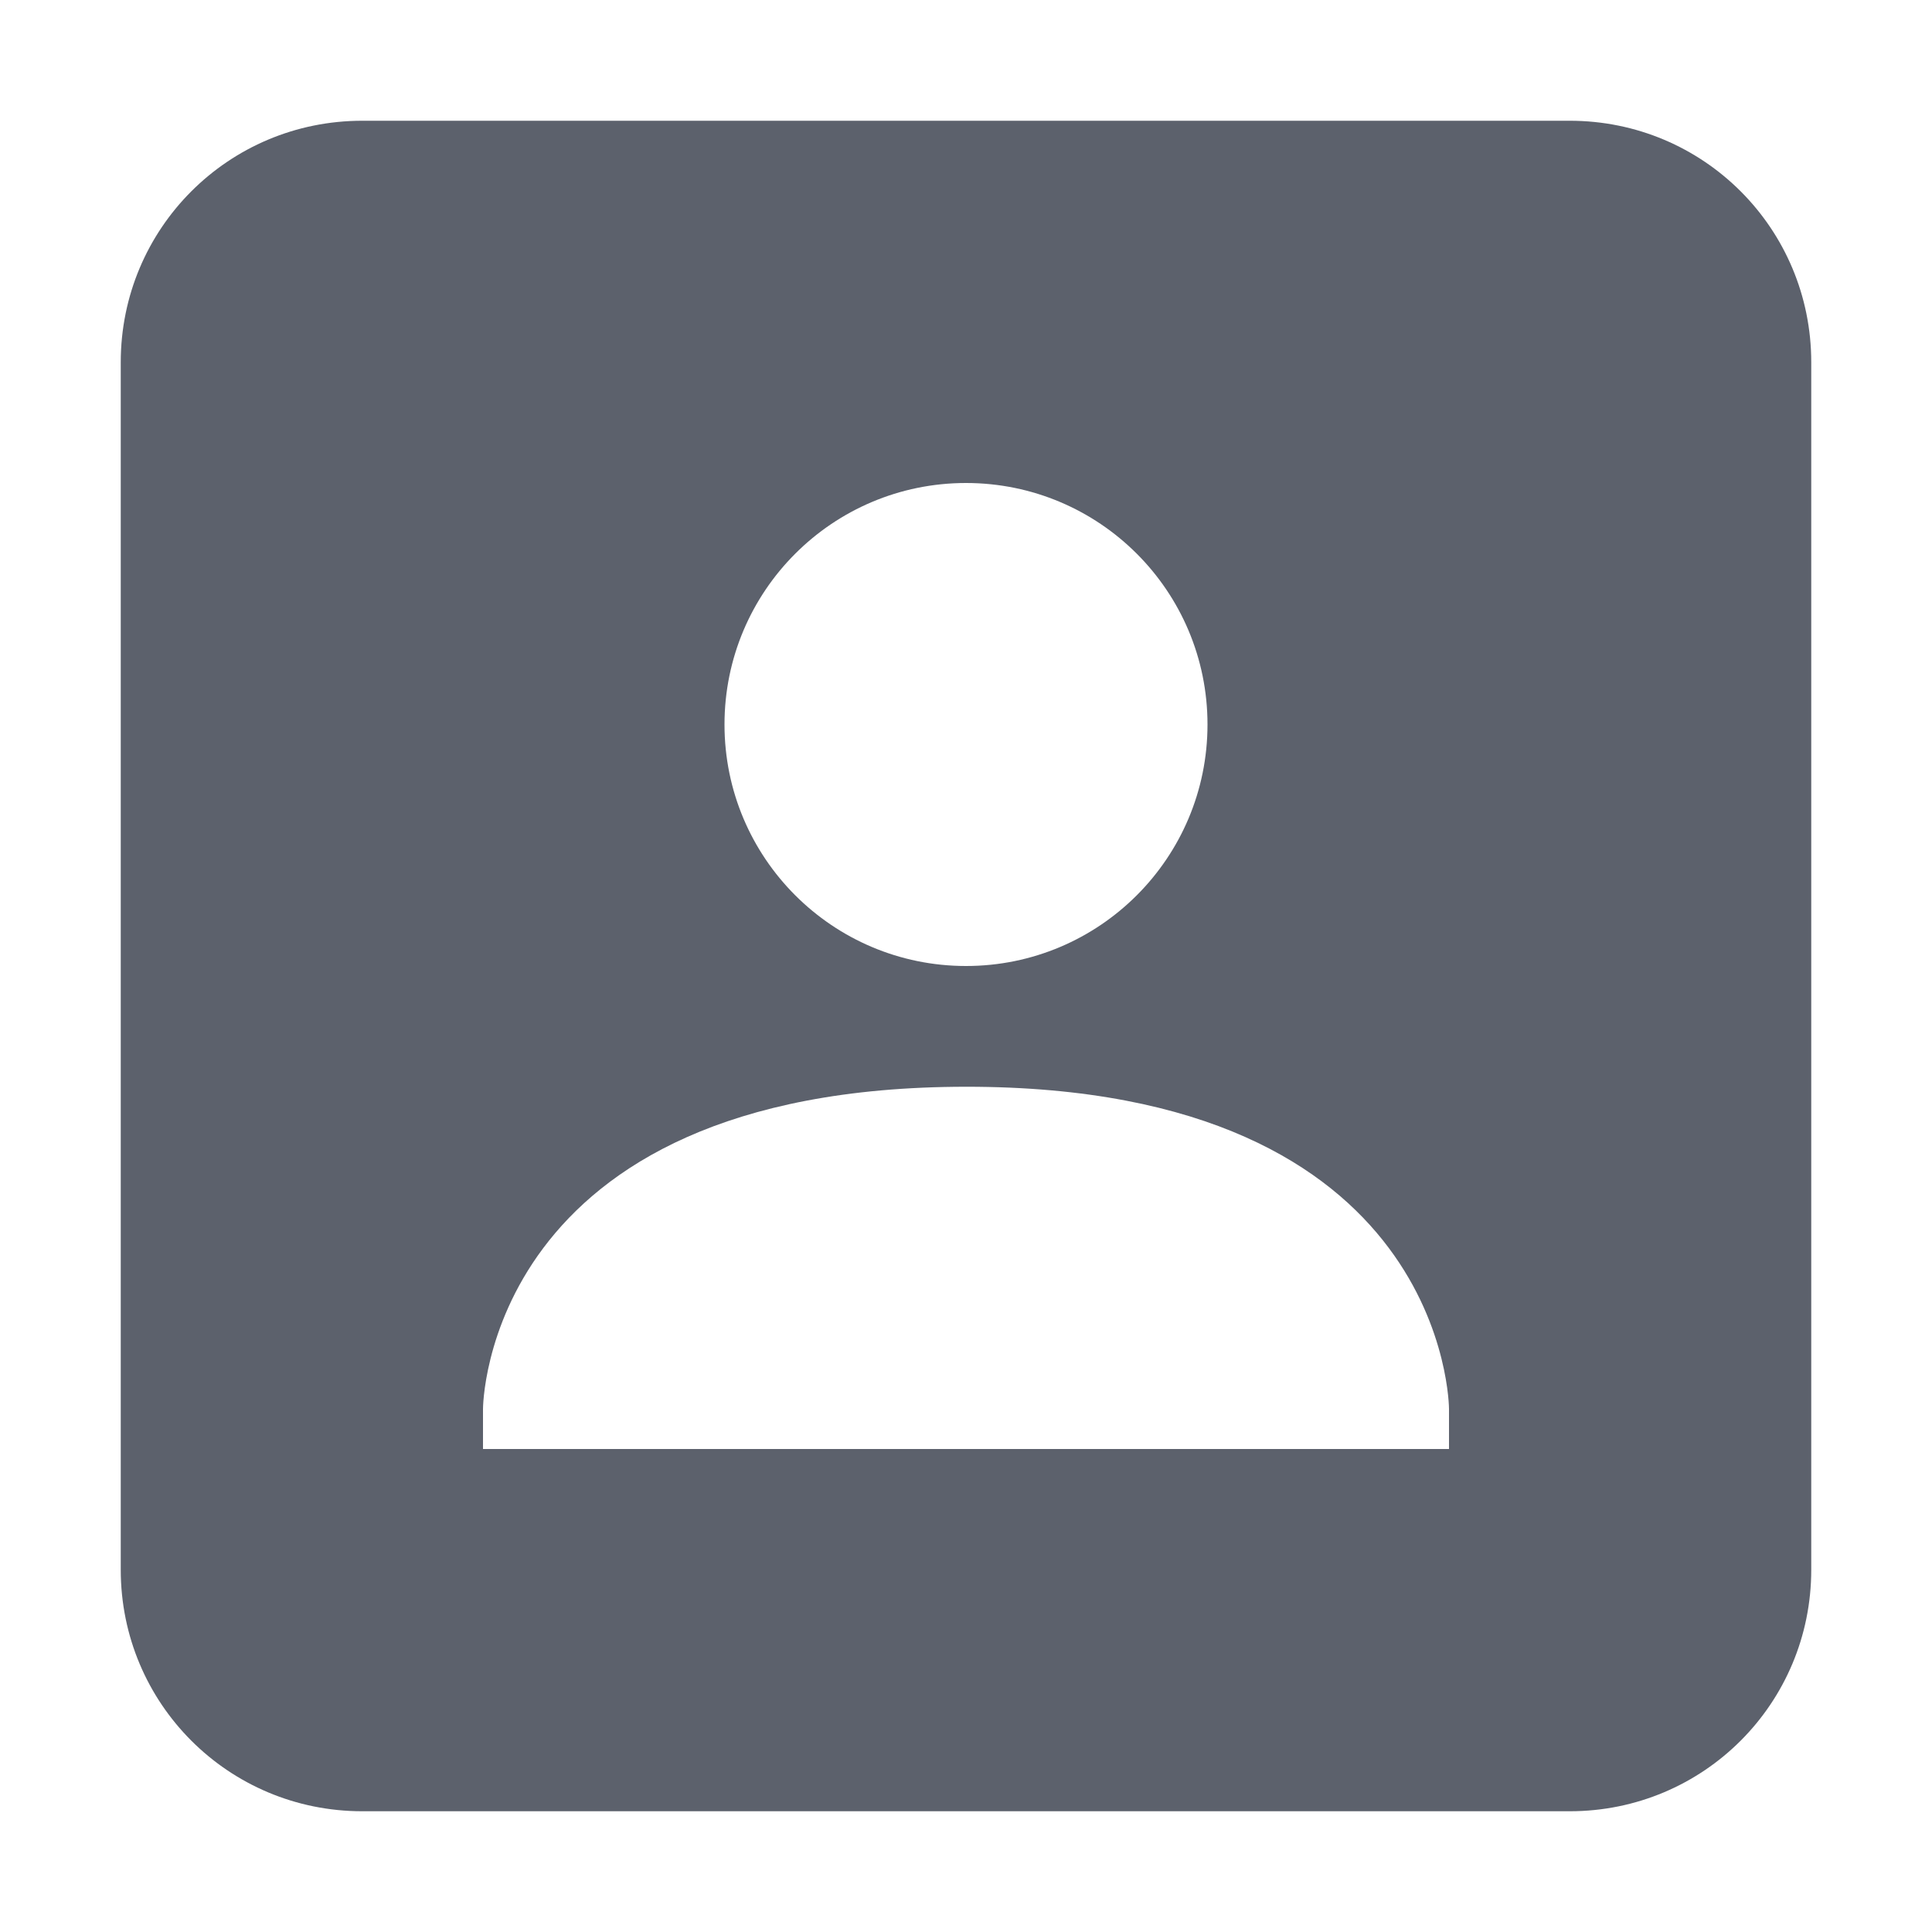
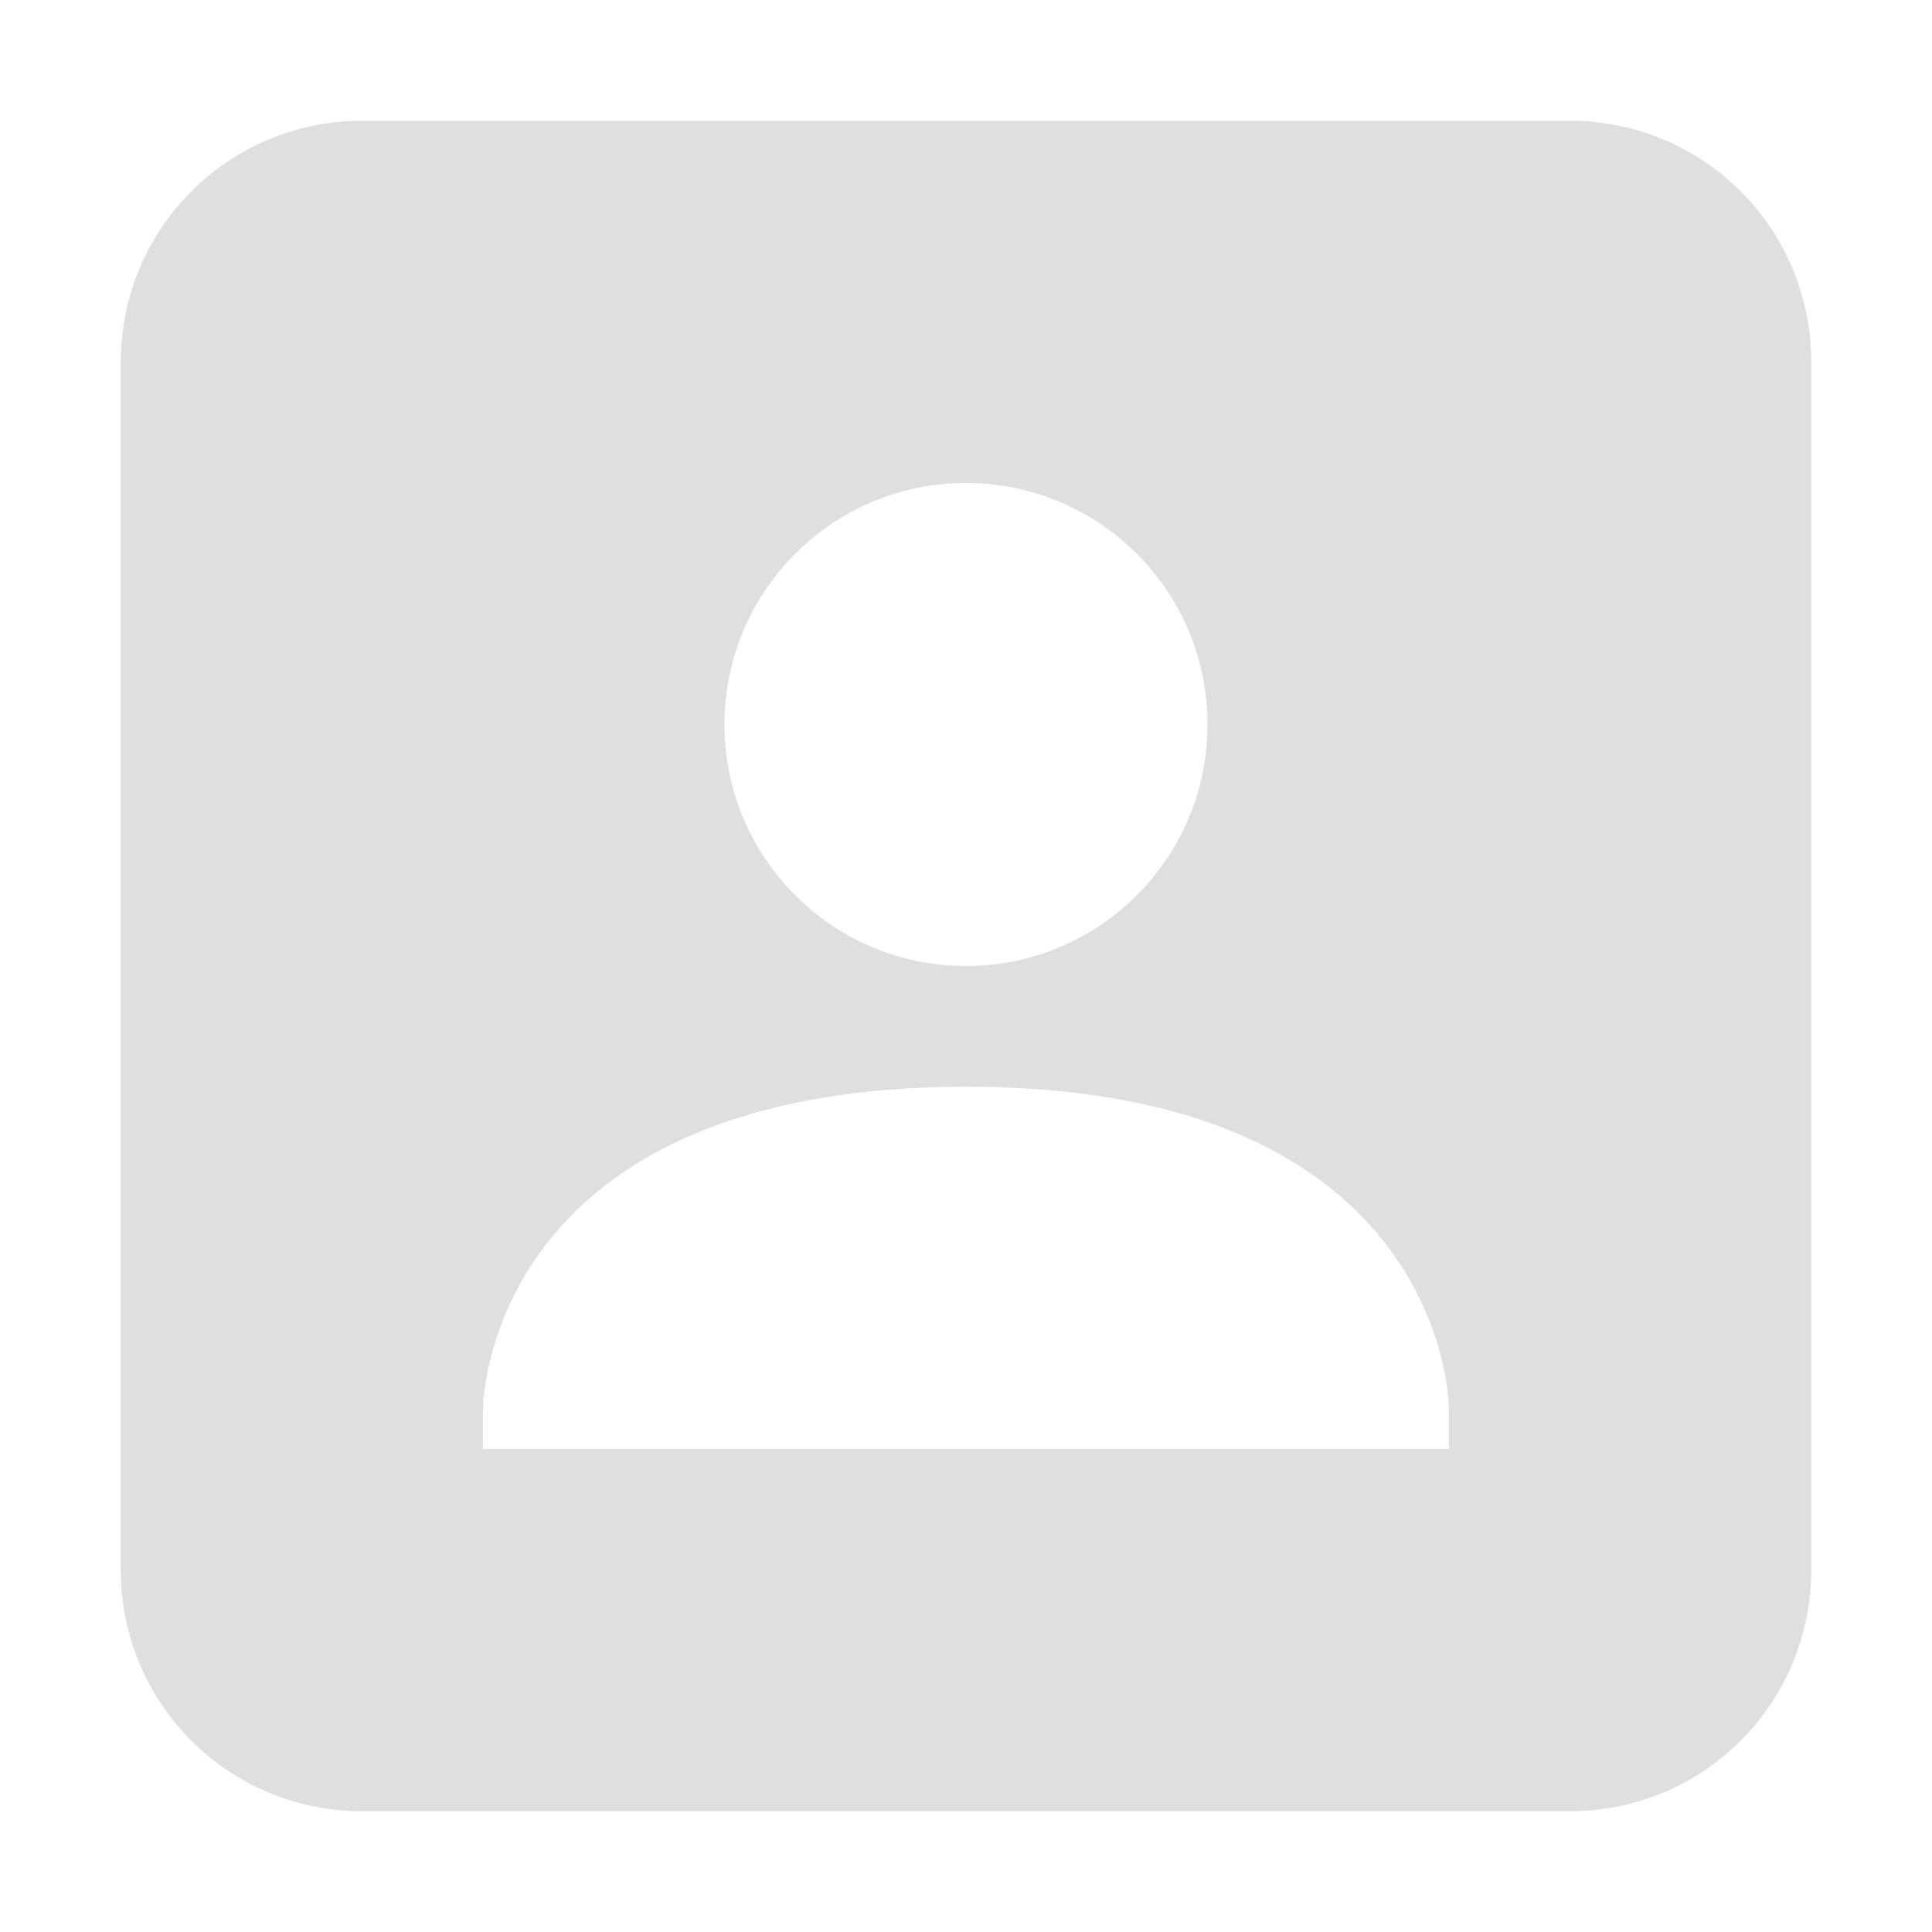
<svg xmlns="http://www.w3.org/2000/svg" width="16" height="16" viewBox="0 0 16 16" id="svg2" version="1.1">
  <defs id="defs10">
    <style type="text/css" id="current-color-scheme">
-    .ColorScheme-Text { color:#5c616c; } .ColorScheme-Highlight { color:#5294e2; } .ColorScheme-ButtonBackground { color:#5c616c; }
+    .ColorScheme-Text { color:#dfdfdf; } .ColorScheme-Highlight { color:#4285f4; } .ColorScheme-ButtonBackground { color:#dfdfdf; }
  </style>
  </defs>
-   <path style="fill:#5c616c;fill-opacity:1" class="ColorScheme-Highlight" d="M 3 1 C 1.892 1 1 1.892 1 3 L 1 13 C 1 14.108 1.892 15 3 15 L 13 15 C 14.108 15 15 14.108 15 13 L 15 3 C 15 1.892 14.108 1 13 1 L 3 1 z M 8 4 C 9.105 4 10 4.895 10 6 C 10 7.105 9.105 8 8 8 C 6.895 8 6 7.105 6 6 C 6 4.895 6.895 4 8 4 z M 8 9 C 12 8.998 12 11.668 12 11.668 L 12 12 L 4 12 L 4 11.668 C 4 11.668 4 9.002 8 9 z" id="path6" />
+   <path style="fill:#dfdfdf;fill-opacity:1" class="ColorScheme-Highlight" d="M 3 1 C 1.892 1 1 1.892 1 3 L 1 13 C 1 14.108 1.892 15 3 15 L 13 15 C 14.108 15 15 14.108 15 13 L 15 3 C 15 1.892 14.108 1 13 1 L 3 1 z M 8 4 C 9.105 4 10 4.895 10 6 C 10 7.105 9.105 8 8 8 C 6.895 8 6 7.105 6 6 C 6 4.895 6.895 4 8 4 z M 8 9 C 12 8.998 12 11.668 12 11.668 L 12 12 L 4 12 L 4 11.668 C 4 11.668 4 9.002 8 9 z" id="path6" />
</svg>
